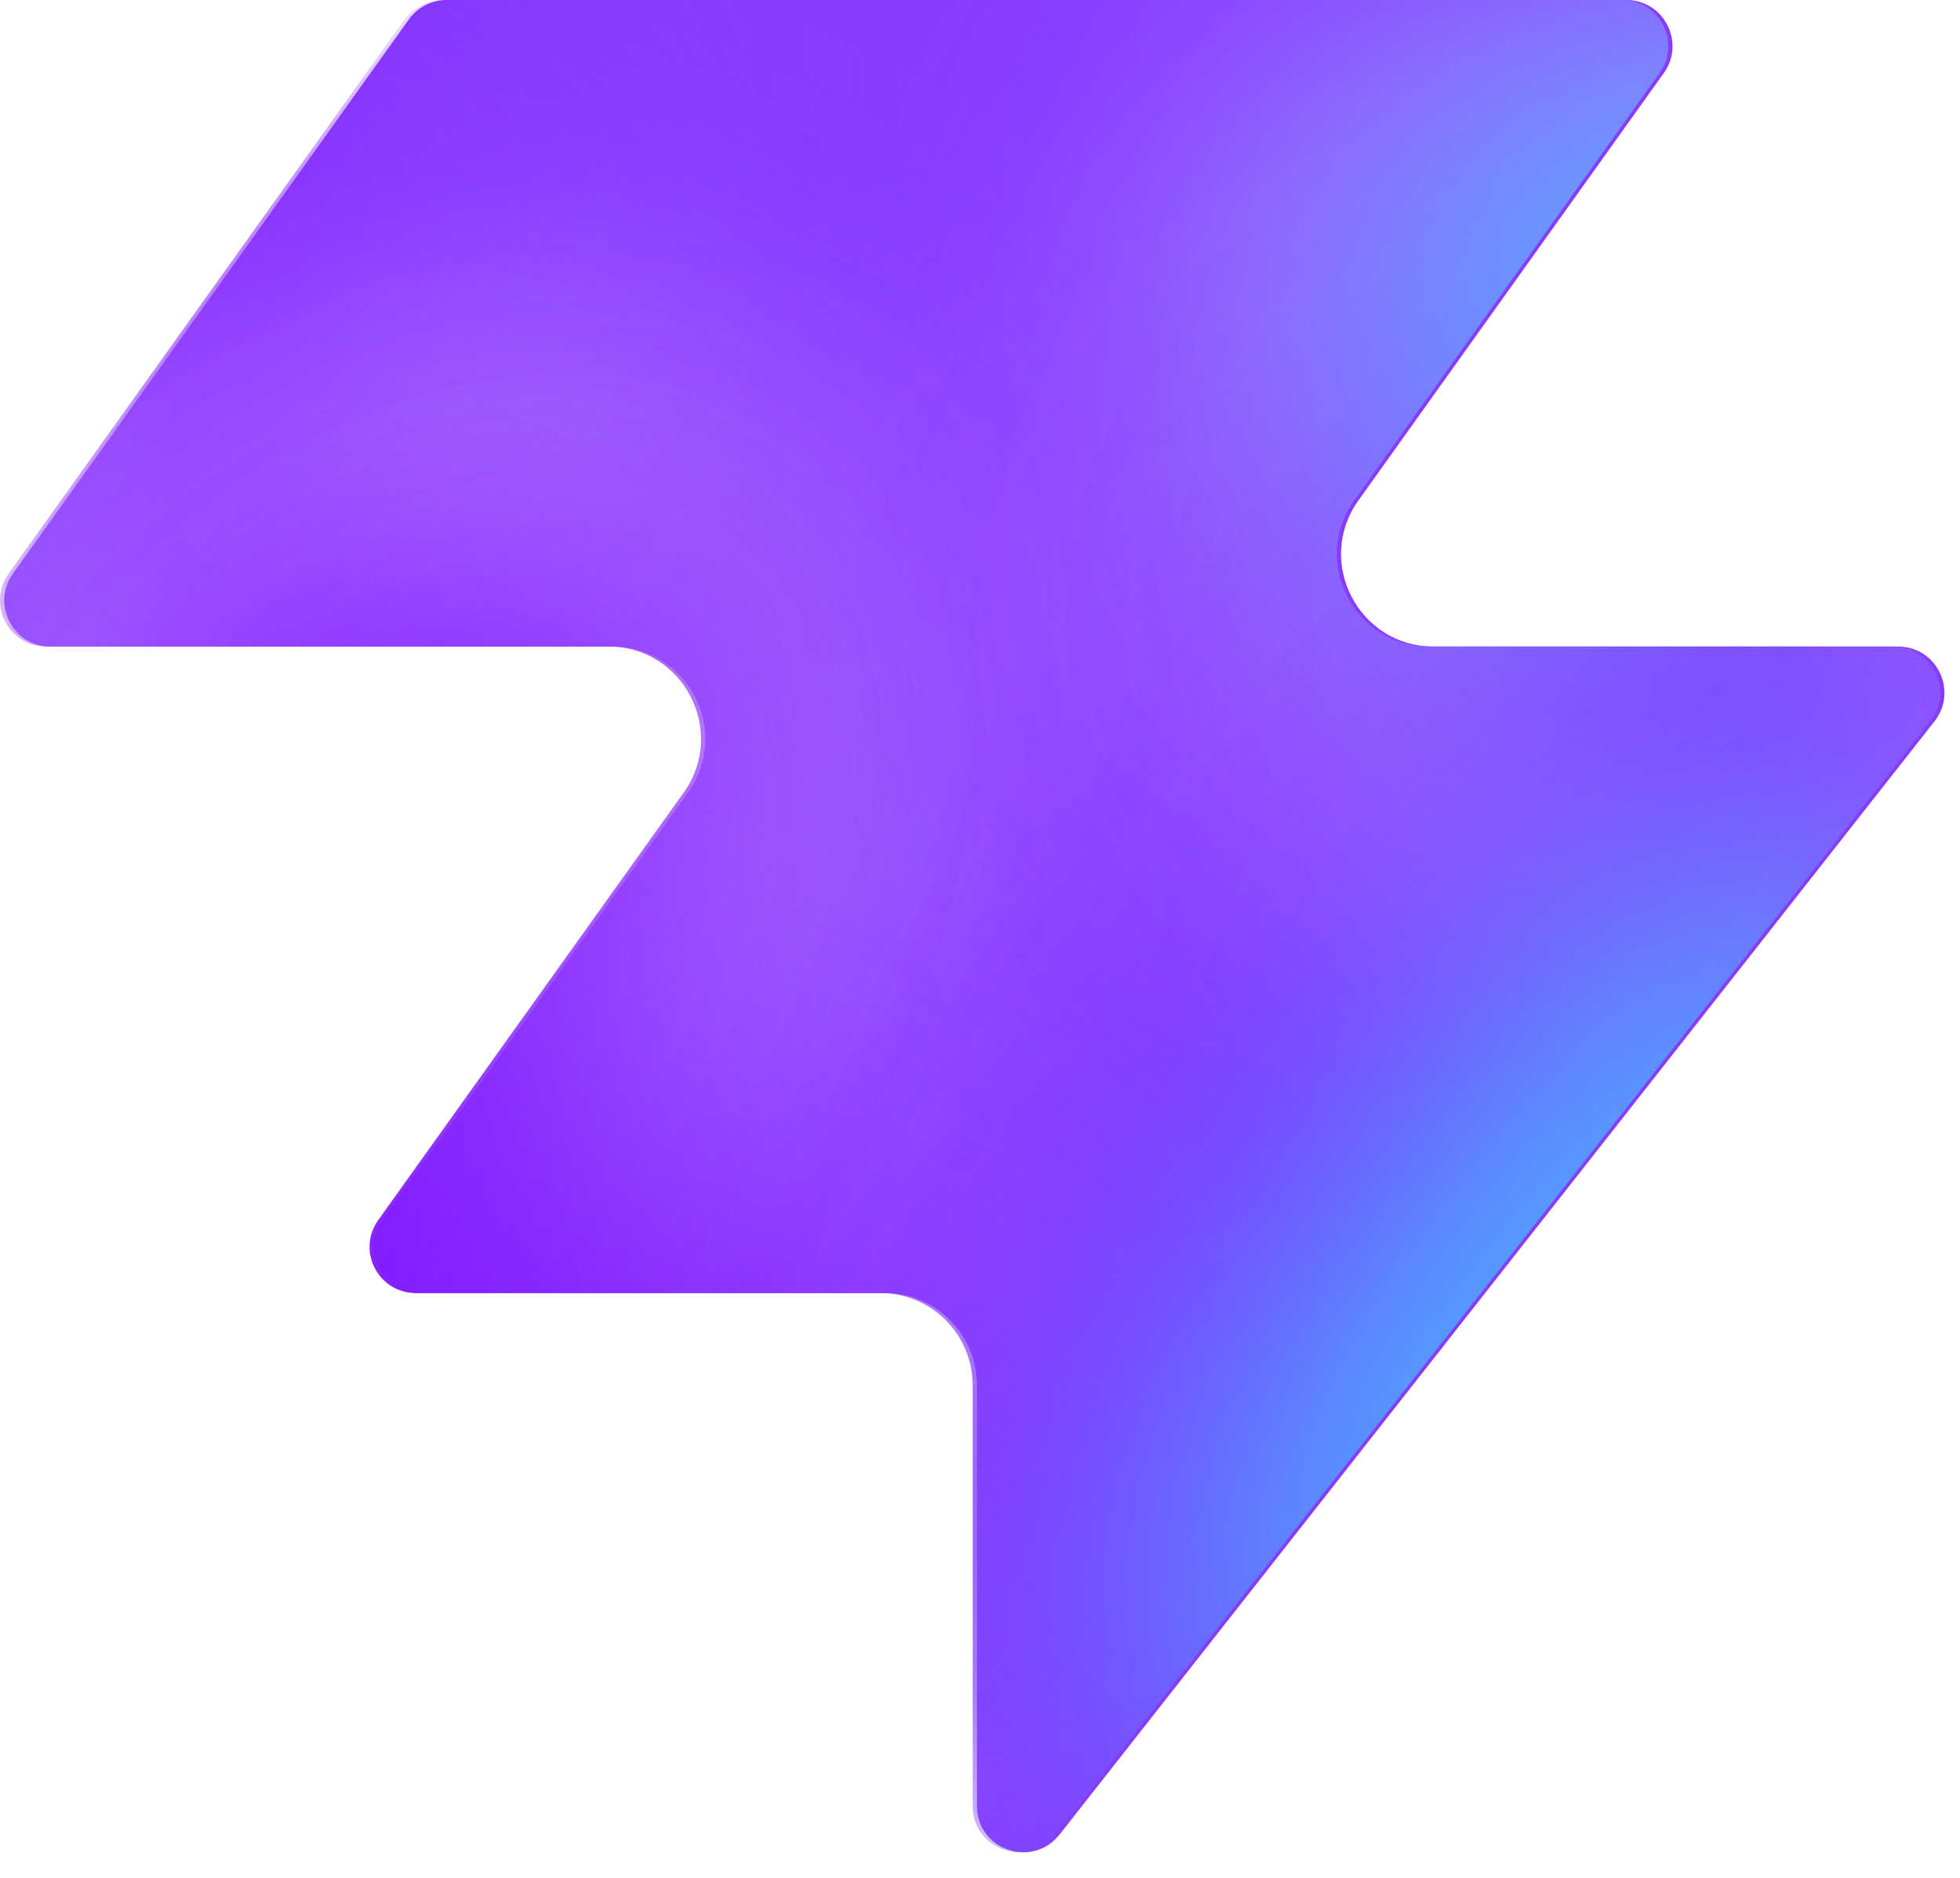
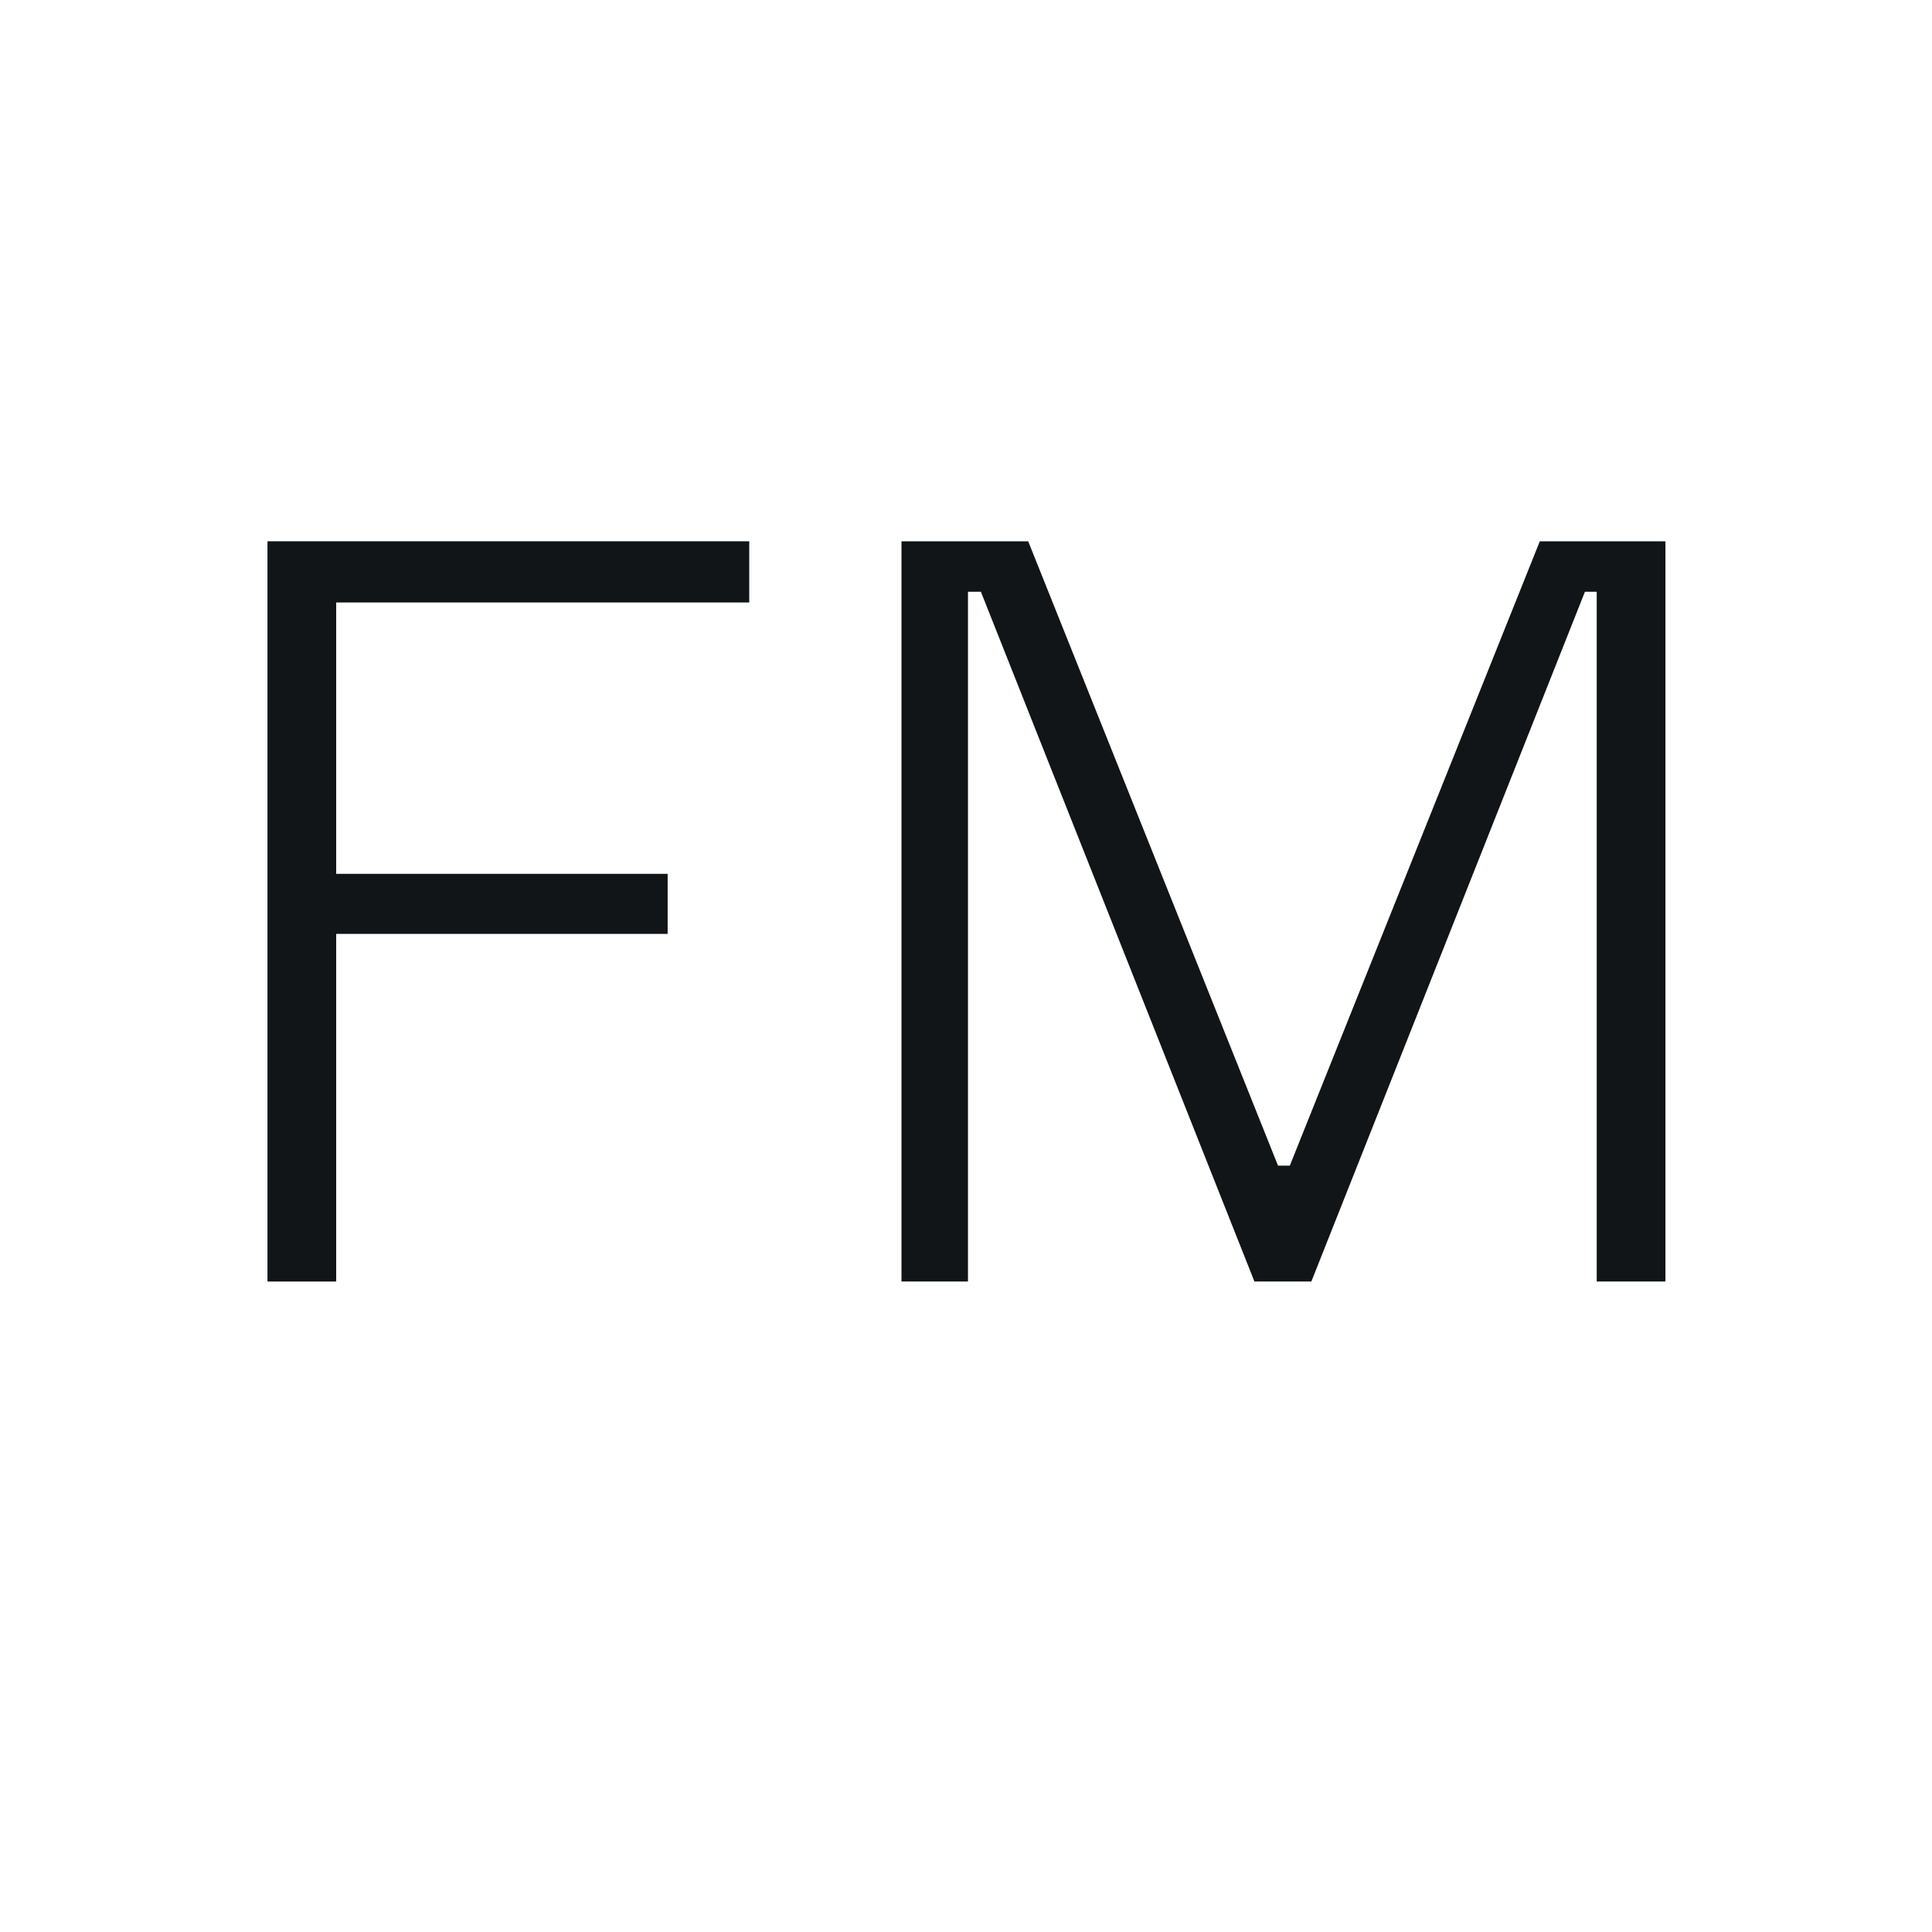
- <svg xmlns="http://www.w3.org/2000/svg" width="48" height="46" fill="none" viewBox="0 0 48 46">
-   <path fill="#863bff" d="M25.946 44.938c-.664.845-2.021.375-2.021-.698V33.937a2.26 2.26 0 0 0-2.262-2.262H10.287c-.92 0-1.456-1.04-.92-1.788l7.48-10.471c1.07-1.497 0-3.578-1.842-3.578H1.237c-.92 0-1.456-1.04-.92-1.788L10.013.474c.214-.297.556-.474.92-.474h28.894c.92 0 1.456 1.04.92 1.788l-7.48 10.471c-1.07 1.498 0 3.579 1.842 3.579h11.377c.943 0 1.473 1.088.89 1.83L25.947 44.94z" style="fill:#863bff;fill:color(display-p3 .525 .23 1);fill-opacity:1" />
-   <mask id="a" width="48" height="46" x="0" y="0" maskUnits="userSpaceOnUse" style="mask-type:alpha">
-     <path fill="#000" d="M25.842 44.938c-.664.844-2.021.375-2.021-.698V33.937a2.26 2.26 0 0 0-2.262-2.262H10.183c-.92 0-1.456-1.04-.92-1.788l7.48-10.471c1.07-1.498 0-3.579-1.842-3.579H1.133c-.92 0-1.456-1.04-.92-1.787L9.91.473c.214-.297.556-.474.92-.474h28.894c.92 0 1.456 1.04.92 1.788l-7.48 10.471c-1.07 1.498 0 3.578 1.842 3.578h11.377c.943 0 1.473 1.088.89 1.832L25.843 44.94z" style="fill:#000;fill-opacity:1" />
-   </mask>
-   <g mask="url(#a)">
-     <g filter="url(#b)">
-       <ellipse cx="5.508" cy="14.704" fill="#ede6ff" rx="5.508" ry="14.704" style="fill:#ede6ff;fill:color(display-p3 .927 .903 1);fill-opacity:1" transform="matrix(.00324 1 1 -.00324 -4.47 31.516)" />
-     </g>
-     <g filter="url(#c)">
-       <ellipse cx="10.399" cy="29.851" fill="#ede6ff" rx="10.399" ry="29.851" style="fill:#ede6ff;fill:color(display-p3 .927 .903 1);fill-opacity:1" transform="matrix(.00324 1 1 -.00324 -39.328 7.883)" />
-     </g>
-     <g filter="url(#d)">
-       <ellipse cx="5.508" cy="30.487" fill="#7e14ff" rx="5.508" ry="30.487" style="fill:#7e14ff;fill:color(display-p3 .492 .077 1);fill-opacity:1" transform="rotate(89.814 -25.913 -14.639)scale(1 -1)" />
-     </g>
-     <g filter="url(#e)">
-       <ellipse cx="5.508" cy="30.599" fill="#7e14ff" rx="5.508" ry="30.599" style="fill:#7e14ff;fill:color(display-p3 .492 .077 1);fill-opacity:1" transform="rotate(89.814 -32.644 -3.334)scale(1 -1)" />
-     </g>
-     <g filter="url(#f)">
-       <ellipse cx="5.508" cy="30.599" fill="#7e14ff" rx="5.508" ry="30.599" style="fill:#7e14ff;fill:color(display-p3 .492 .077 1);fill-opacity:1" transform="matrix(.00324 1 1 -.00324 -34.34 30.47)" />
-     </g>
-     <g filter="url(#g)">
-       <ellipse cx="14.072" cy="22.078" fill="#ede6ff" rx="14.072" ry="22.078" style="fill:#ede6ff;fill:color(display-p3 .927 .903 1);fill-opacity:1" transform="rotate(93.35 24.506 48.493)scale(-1 1)" />
-     </g>
-     <g filter="url(#h)">
-       <ellipse cx="3.47" cy="21.501" fill="#7e14ff" rx="3.47" ry="21.501" style="fill:#7e14ff;fill:color(display-p3 .492 .077 1);fill-opacity:1" transform="rotate(89.009 28.708 47.59)scale(-1 1)" />
-     </g>
-     <g filter="url(#i)">
-       <ellipse cx="3.47" cy="21.501" fill="#7e14ff" rx="3.47" ry="21.501" style="fill:#7e14ff;fill:color(display-p3 .492 .077 1);fill-opacity:1" transform="rotate(89.009 28.708 47.59)scale(-1 1)" />
-     </g>
-     <g filter="url(#j)">
-       <ellipse cx=".387" cy="8.972" fill="#7e14ff" rx="4.407" ry="29.108" style="fill:#7e14ff;fill:color(display-p3 .492 .077 1);fill-opacity:1" transform="rotate(39.51 .387 8.972)" />
-     </g>
-     <g filter="url(#k)">
-       <ellipse cx="47.523" cy="-6.092" fill="#7e14ff" rx="4.407" ry="29.108" style="fill:#7e14ff;fill:color(display-p3 .492 .077 1);fill-opacity:1" transform="rotate(37.892 47.523 -6.092)" />
-     </g>
-     <g filter="url(#l)">
-       <ellipse cx="41.412" cy="6.333" fill="#47bfff" rx="5.971" ry="9.665" style="fill:#47bfff;fill:color(display-p3 .28 .748 1);fill-opacity:1" transform="rotate(37.892 41.412 6.333)" />
-     </g>
-     <g filter="url(#m)">
-       <ellipse cx="-1.879" cy="38.332" fill="#7e14ff" rx="4.407" ry="29.108" style="fill:#7e14ff;fill:color(display-p3 .492 .077 1);fill-opacity:1" transform="rotate(37.892 -1.88 38.332)" />
-     </g>
-     <g filter="url(#n)">
-       <ellipse cx="-1.879" cy="38.332" fill="#7e14ff" rx="4.407" ry="29.108" style="fill:#7e14ff;fill:color(display-p3 .492 .077 1);fill-opacity:1" transform="rotate(37.892 -1.88 38.332)" />
-     </g>
-     <g filter="url(#o)">
-       <ellipse cx="35.651" cy="29.907" fill="#7e14ff" rx="4.407" ry="29.108" style="fill:#7e14ff;fill:color(display-p3 .492 .077 1);fill-opacity:1" transform="rotate(37.892 35.651 29.907)" />
-     </g>
-     <g filter="url(#p)">
-       <ellipse cx="38.418" cy="32.4" fill="#47bfff" rx="5.971" ry="15.297" style="fill:#47bfff;fill:color(display-p3 .28 .748 1);fill-opacity:1" transform="rotate(37.892 38.418 32.4)" />
+ <svg xmlns="http://www.w3.org/2000/svg" width="64" zoomAndPan="magnify" viewBox="0 0 48 48" height="64" preserveAspectRatio="xMidYMid meet" version="1.0">
+   <defs>
+     <g />
+     <clipPath id="5f7a75f842">
+       <rect x="0" width="42" y="0" height="33" />
+     </clipPath>
+   </defs>
+   <g transform="matrix(1, 0, 0, 1, 3, 7)">
+     <g clip-path="url(#5f7a75f842)">
+       <g fill="#111517" fill-opacity="1">
+         <g transform="translate(0.821438, 24.83931)">
+           <g>
+             <path d="M 2.824 0 L 2.824 -18.391 L 14.793 -18.391 L 14.793 -16.871 L 4.531 -16.871 L 4.531 -10.129 L 12.766 -10.129 L 12.766 -8.637 L 4.531 -8.637 L 4.531 0 Z M 2.824 0 " />
+           </g>
+         </g>
+       </g>
+       <g fill="#111517" fill-opacity="1">
+         <g transform="translate(16.60014, 24.83931)">
+           <g>
+             <path d="M 2.797 0 L 2.797 -18.391 L 5.945 -18.391 L 12.152 -2.879 L 12.445 -2.879 L 18.656 -18.391 L 21.777 -18.391 L 21.777 0 L 20.07 0 L 20.07 -17.137 L 19.777 -17.137 L 12.98 0 L 11.566 0 L 4.77 -17.137 L 4.449 -17.137 L 4.449 0 Z M 2.797 0 " />
+           </g>
+         </g>
+       </g>
    </g>
  </g>
-   <defs>
-     <filter id="b" width="60.045" height="41.654" x="-19.77" y="16.149" color-interpolation-filters="sRGB" filterUnits="userSpaceOnUse">
-       <feFlood flood-opacity="0" result="BackgroundImageFix" />
-       <feBlend in="SourceGraphic" in2="BackgroundImageFix" result="shape" />
-       <feGaussianBlur result="effect1_foregroundBlur_2002_17158" stdDeviation="7.659" />
-     </filter>
-     <filter id="c" width="90.34" height="51.437" x="-54.613" y="-7.533" color-interpolation-filters="sRGB" filterUnits="userSpaceOnUse">
-       <feFlood flood-opacity="0" result="BackgroundImageFix" />
-       <feBlend in="SourceGraphic" in2="BackgroundImageFix" result="shape" />
-       <feGaussianBlur result="effect1_foregroundBlur_2002_17158" stdDeviation="7.659" />
-     </filter>
-     <filter id="d" width="79.355" height="29.4" x="-49.64" y="2.03" color-interpolation-filters="sRGB" filterUnits="userSpaceOnUse">
-       <feFlood flood-opacity="0" result="BackgroundImageFix" />
-       <feBlend in="SourceGraphic" in2="BackgroundImageFix" result="shape" />
-       <feGaussianBlur result="effect1_foregroundBlur_2002_17158" stdDeviation="4.596" />
-     </filter>
-     <filter id="e" width="79.579" height="29.4" x="-45.045" y="20.029" color-interpolation-filters="sRGB" filterUnits="userSpaceOnUse">
-       <feFlood flood-opacity="0" result="BackgroundImageFix" />
-       <feBlend in="SourceGraphic" in2="BackgroundImageFix" result="shape" />
-       <feGaussianBlur result="effect1_foregroundBlur_2002_17158" stdDeviation="4.596" />
-     </filter>
-     <filter id="f" width="79.579" height="29.4" x="-43.513" y="21.178" color-interpolation-filters="sRGB" filterUnits="userSpaceOnUse">
-       <feFlood flood-opacity="0" result="BackgroundImageFix" />
-       <feBlend in="SourceGraphic" in2="BackgroundImageFix" result="shape" />
-       <feGaussianBlur result="effect1_foregroundBlur_2002_17158" stdDeviation="4.596" />
-     </filter>
-     <filter id="g" width="74.749" height="58.852" x="15.756" y="-17.901" color-interpolation-filters="sRGB" filterUnits="userSpaceOnUse">
-       <feFlood flood-opacity="0" result="BackgroundImageFix" />
-       <feBlend in="SourceGraphic" in2="BackgroundImageFix" result="shape" />
-       <feGaussianBlur result="effect1_foregroundBlur_2002_17158" stdDeviation="7.659" />
-     </filter>
-     <filter id="h" width="61.377" height="25.362" x="23.548" y="2.284" color-interpolation-filters="sRGB" filterUnits="userSpaceOnUse">
-       <feFlood flood-opacity="0" result="BackgroundImageFix" />
-       <feBlend in="SourceGraphic" in2="BackgroundImageFix" result="shape" />
-       <feGaussianBlur result="effect1_foregroundBlur_2002_17158" stdDeviation="4.596" />
-     </filter>
-     <filter id="i" width="61.377" height="25.362" x="23.548" y="2.284" color-interpolation-filters="sRGB" filterUnits="userSpaceOnUse">
-       <feFlood flood-opacity="0" result="BackgroundImageFix" />
-       <feBlend in="SourceGraphic" in2="BackgroundImageFix" result="shape" />
-       <feGaussianBlur result="effect1_foregroundBlur_2002_17158" stdDeviation="4.596" />
-     </filter>
-     <filter id="j" width="56.045" height="63.649" x="-27.636" y="-22.853" color-interpolation-filters="sRGB" filterUnits="userSpaceOnUse">
-       <feFlood flood-opacity="0" result="BackgroundImageFix" />
-       <feBlend in="SourceGraphic" in2="BackgroundImageFix" result="shape" />
-       <feGaussianBlur result="effect1_foregroundBlur_2002_17158" stdDeviation="4.596" />
-     </filter>
-     <filter id="k" width="54.814" height="64.646" x="20.116" y="-38.415" color-interpolation-filters="sRGB" filterUnits="userSpaceOnUse">
-       <feFlood flood-opacity="0" result="BackgroundImageFix" />
-       <feBlend in="SourceGraphic" in2="BackgroundImageFix" result="shape" />
-       <feGaussianBlur result="effect1_foregroundBlur_2002_17158" stdDeviation="4.596" />
-     </filter>
-     <filter id="l" width="33.541" height="35.313" x="24.641" y="-11.323" color-interpolation-filters="sRGB" filterUnits="userSpaceOnUse">
-       <feFlood flood-opacity="0" result="BackgroundImageFix" />
-       <feBlend in="SourceGraphic" in2="BackgroundImageFix" result="shape" />
-       <feGaussianBlur result="effect1_foregroundBlur_2002_17158" stdDeviation="4.596" />
-     </filter>
-     <filter id="m" width="54.814" height="64.646" x="-29.286" y="6.009" color-interpolation-filters="sRGB" filterUnits="userSpaceOnUse">
-       <feFlood flood-opacity="0" result="BackgroundImageFix" />
-       <feBlend in="SourceGraphic" in2="BackgroundImageFix" result="shape" />
-       <feGaussianBlur result="effect1_foregroundBlur_2002_17158" stdDeviation="4.596" />
-     </filter>
-     <filter id="n" width="54.814" height="64.646" x="-29.286" y="6.009" color-interpolation-filters="sRGB" filterUnits="userSpaceOnUse">
-       <feFlood flood-opacity="0" result="BackgroundImageFix" />
-       <feBlend in="SourceGraphic" in2="BackgroundImageFix" result="shape" />
-       <feGaussianBlur result="effect1_foregroundBlur_2002_17158" stdDeviation="4.596" />
-     </filter>
-     <filter id="o" width="54.814" height="64.646" x="8.244" y="-2.416" color-interpolation-filters="sRGB" filterUnits="userSpaceOnUse">
-       <feFlood flood-opacity="0" result="BackgroundImageFix" />
-       <feBlend in="SourceGraphic" in2="BackgroundImageFix" result="shape" />
-       <feGaussianBlur result="effect1_foregroundBlur_2002_17158" stdDeviation="4.596" />
-     </filter>
-     <filter id="p" width="39.409" height="43.623" x="18.713" y="10.588" color-interpolation-filters="sRGB" filterUnits="userSpaceOnUse">
-       <feFlood flood-opacity="0" result="BackgroundImageFix" />
-       <feBlend in="SourceGraphic" in2="BackgroundImageFix" result="shape" />
-       <feGaussianBlur result="effect1_foregroundBlur_2002_17158" stdDeviation="4.596" />
-     </filter>
-   </defs>
</svg>
